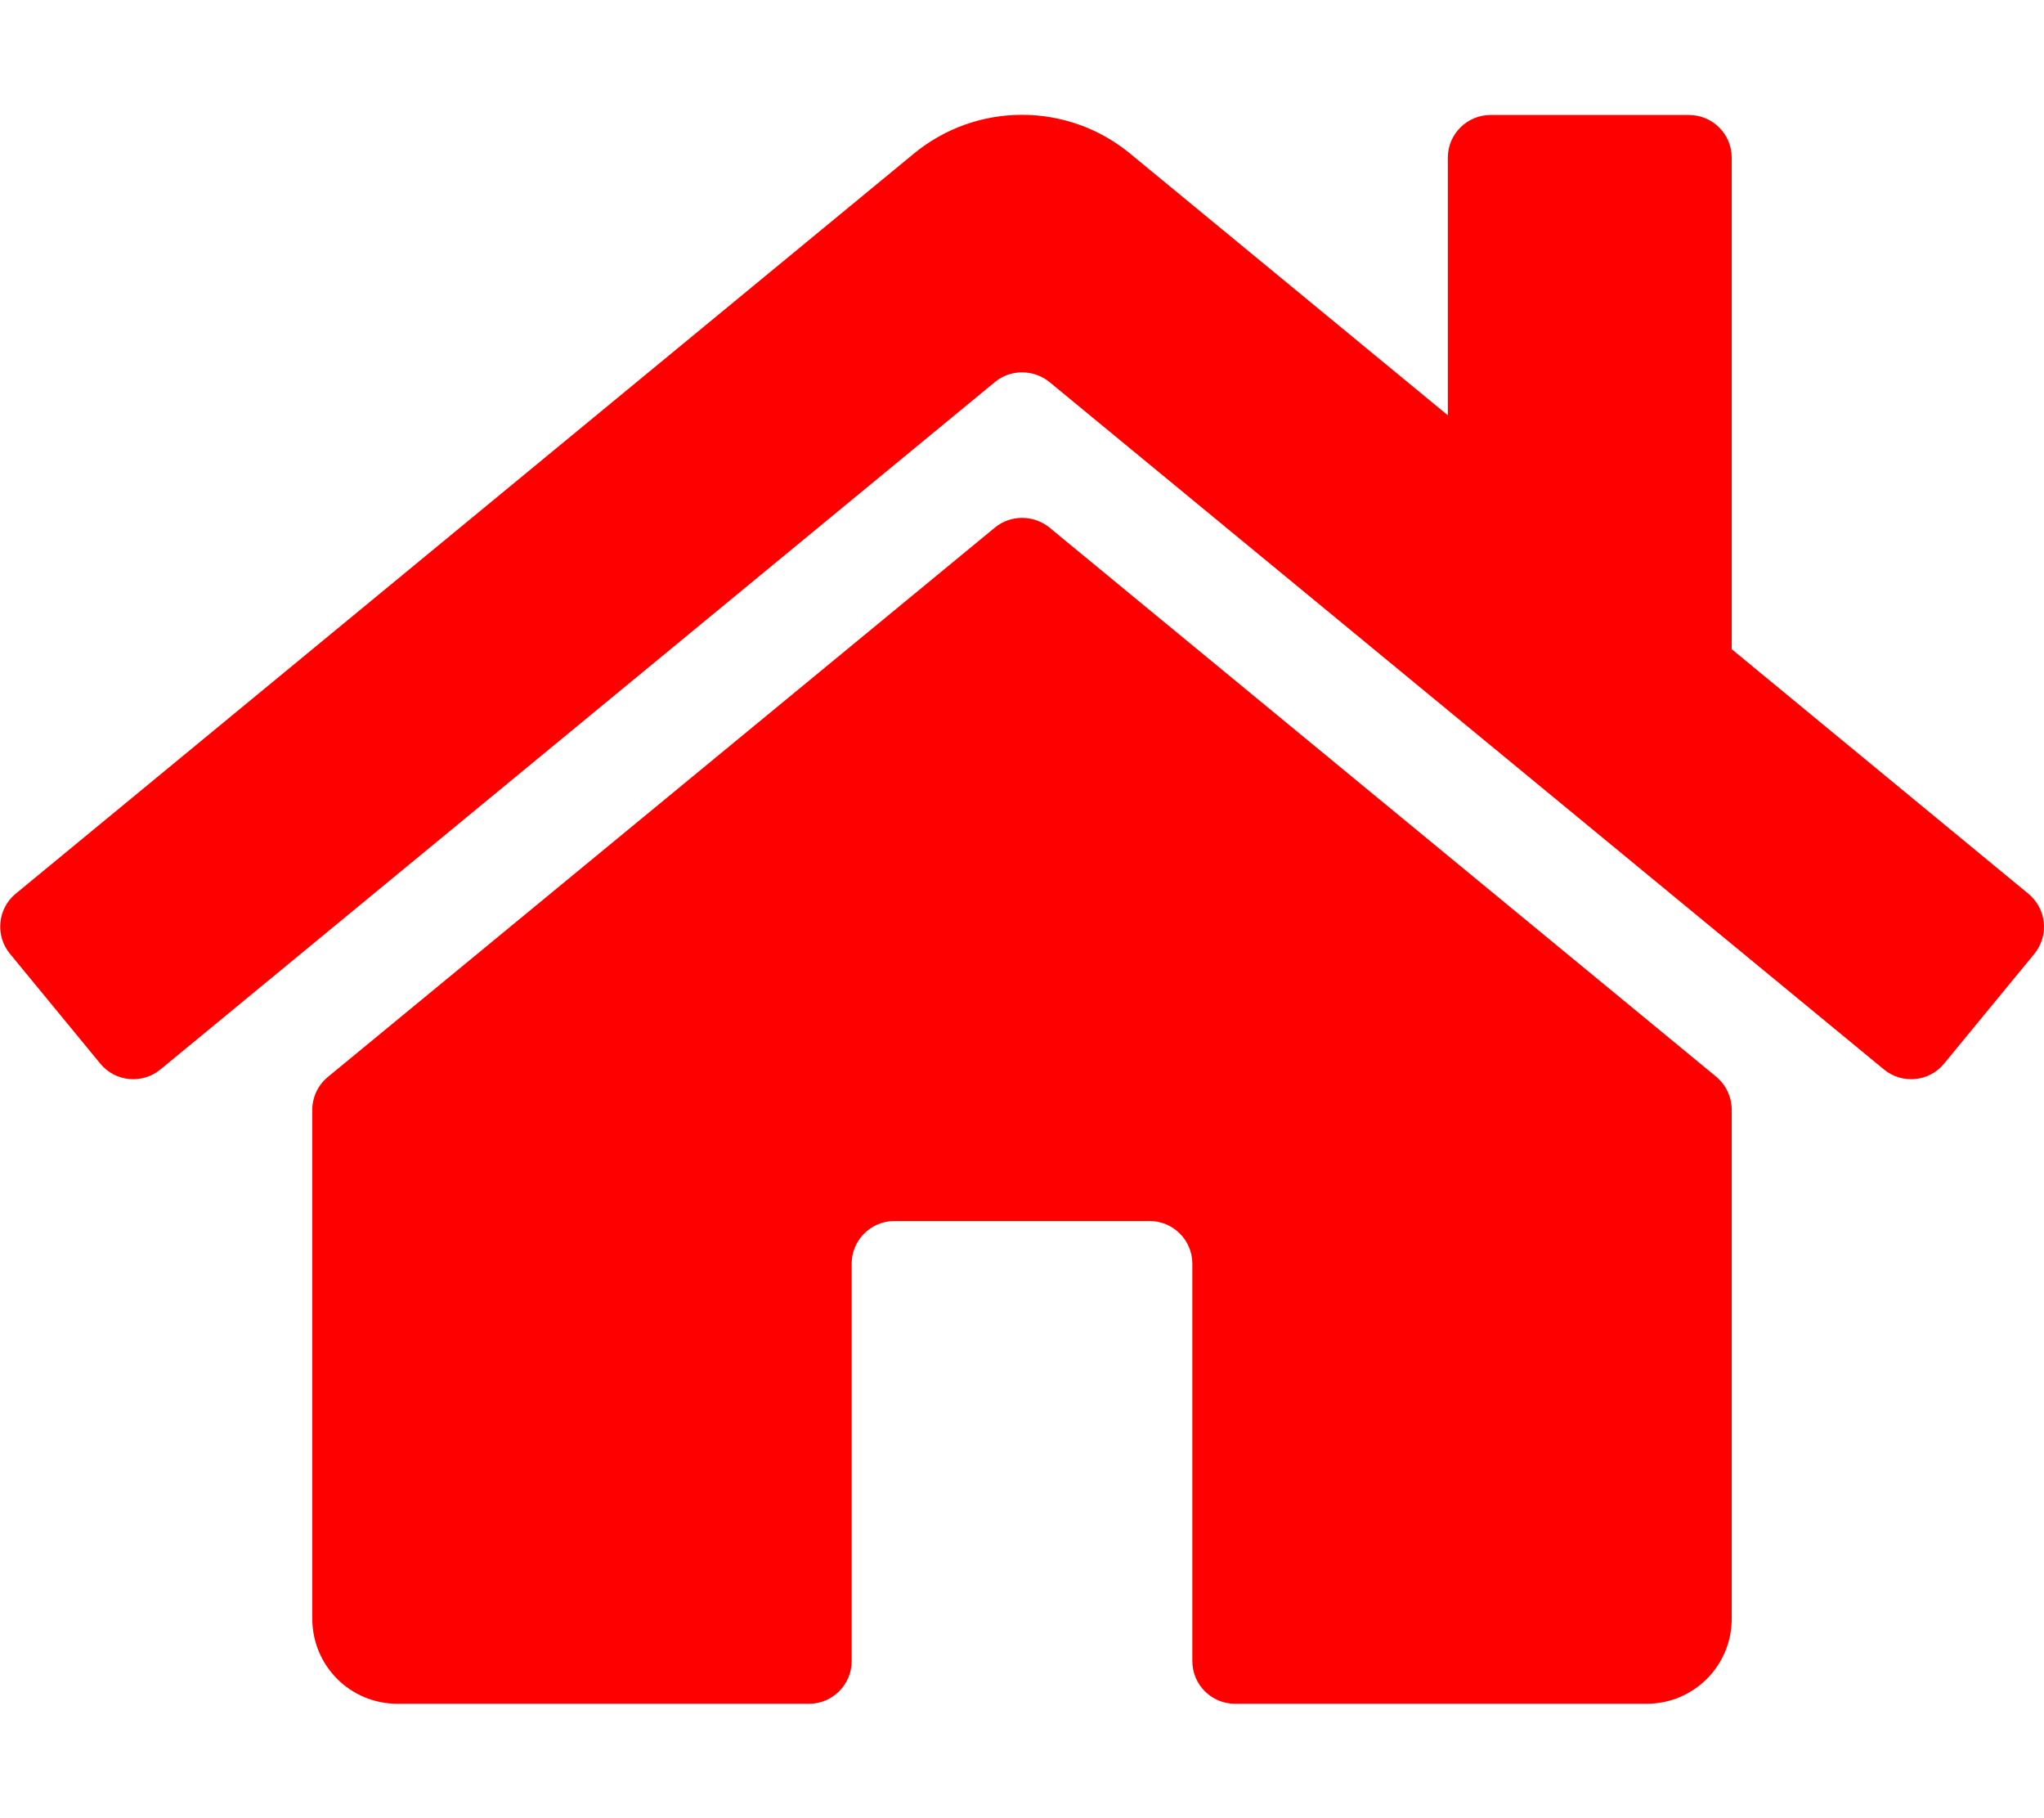
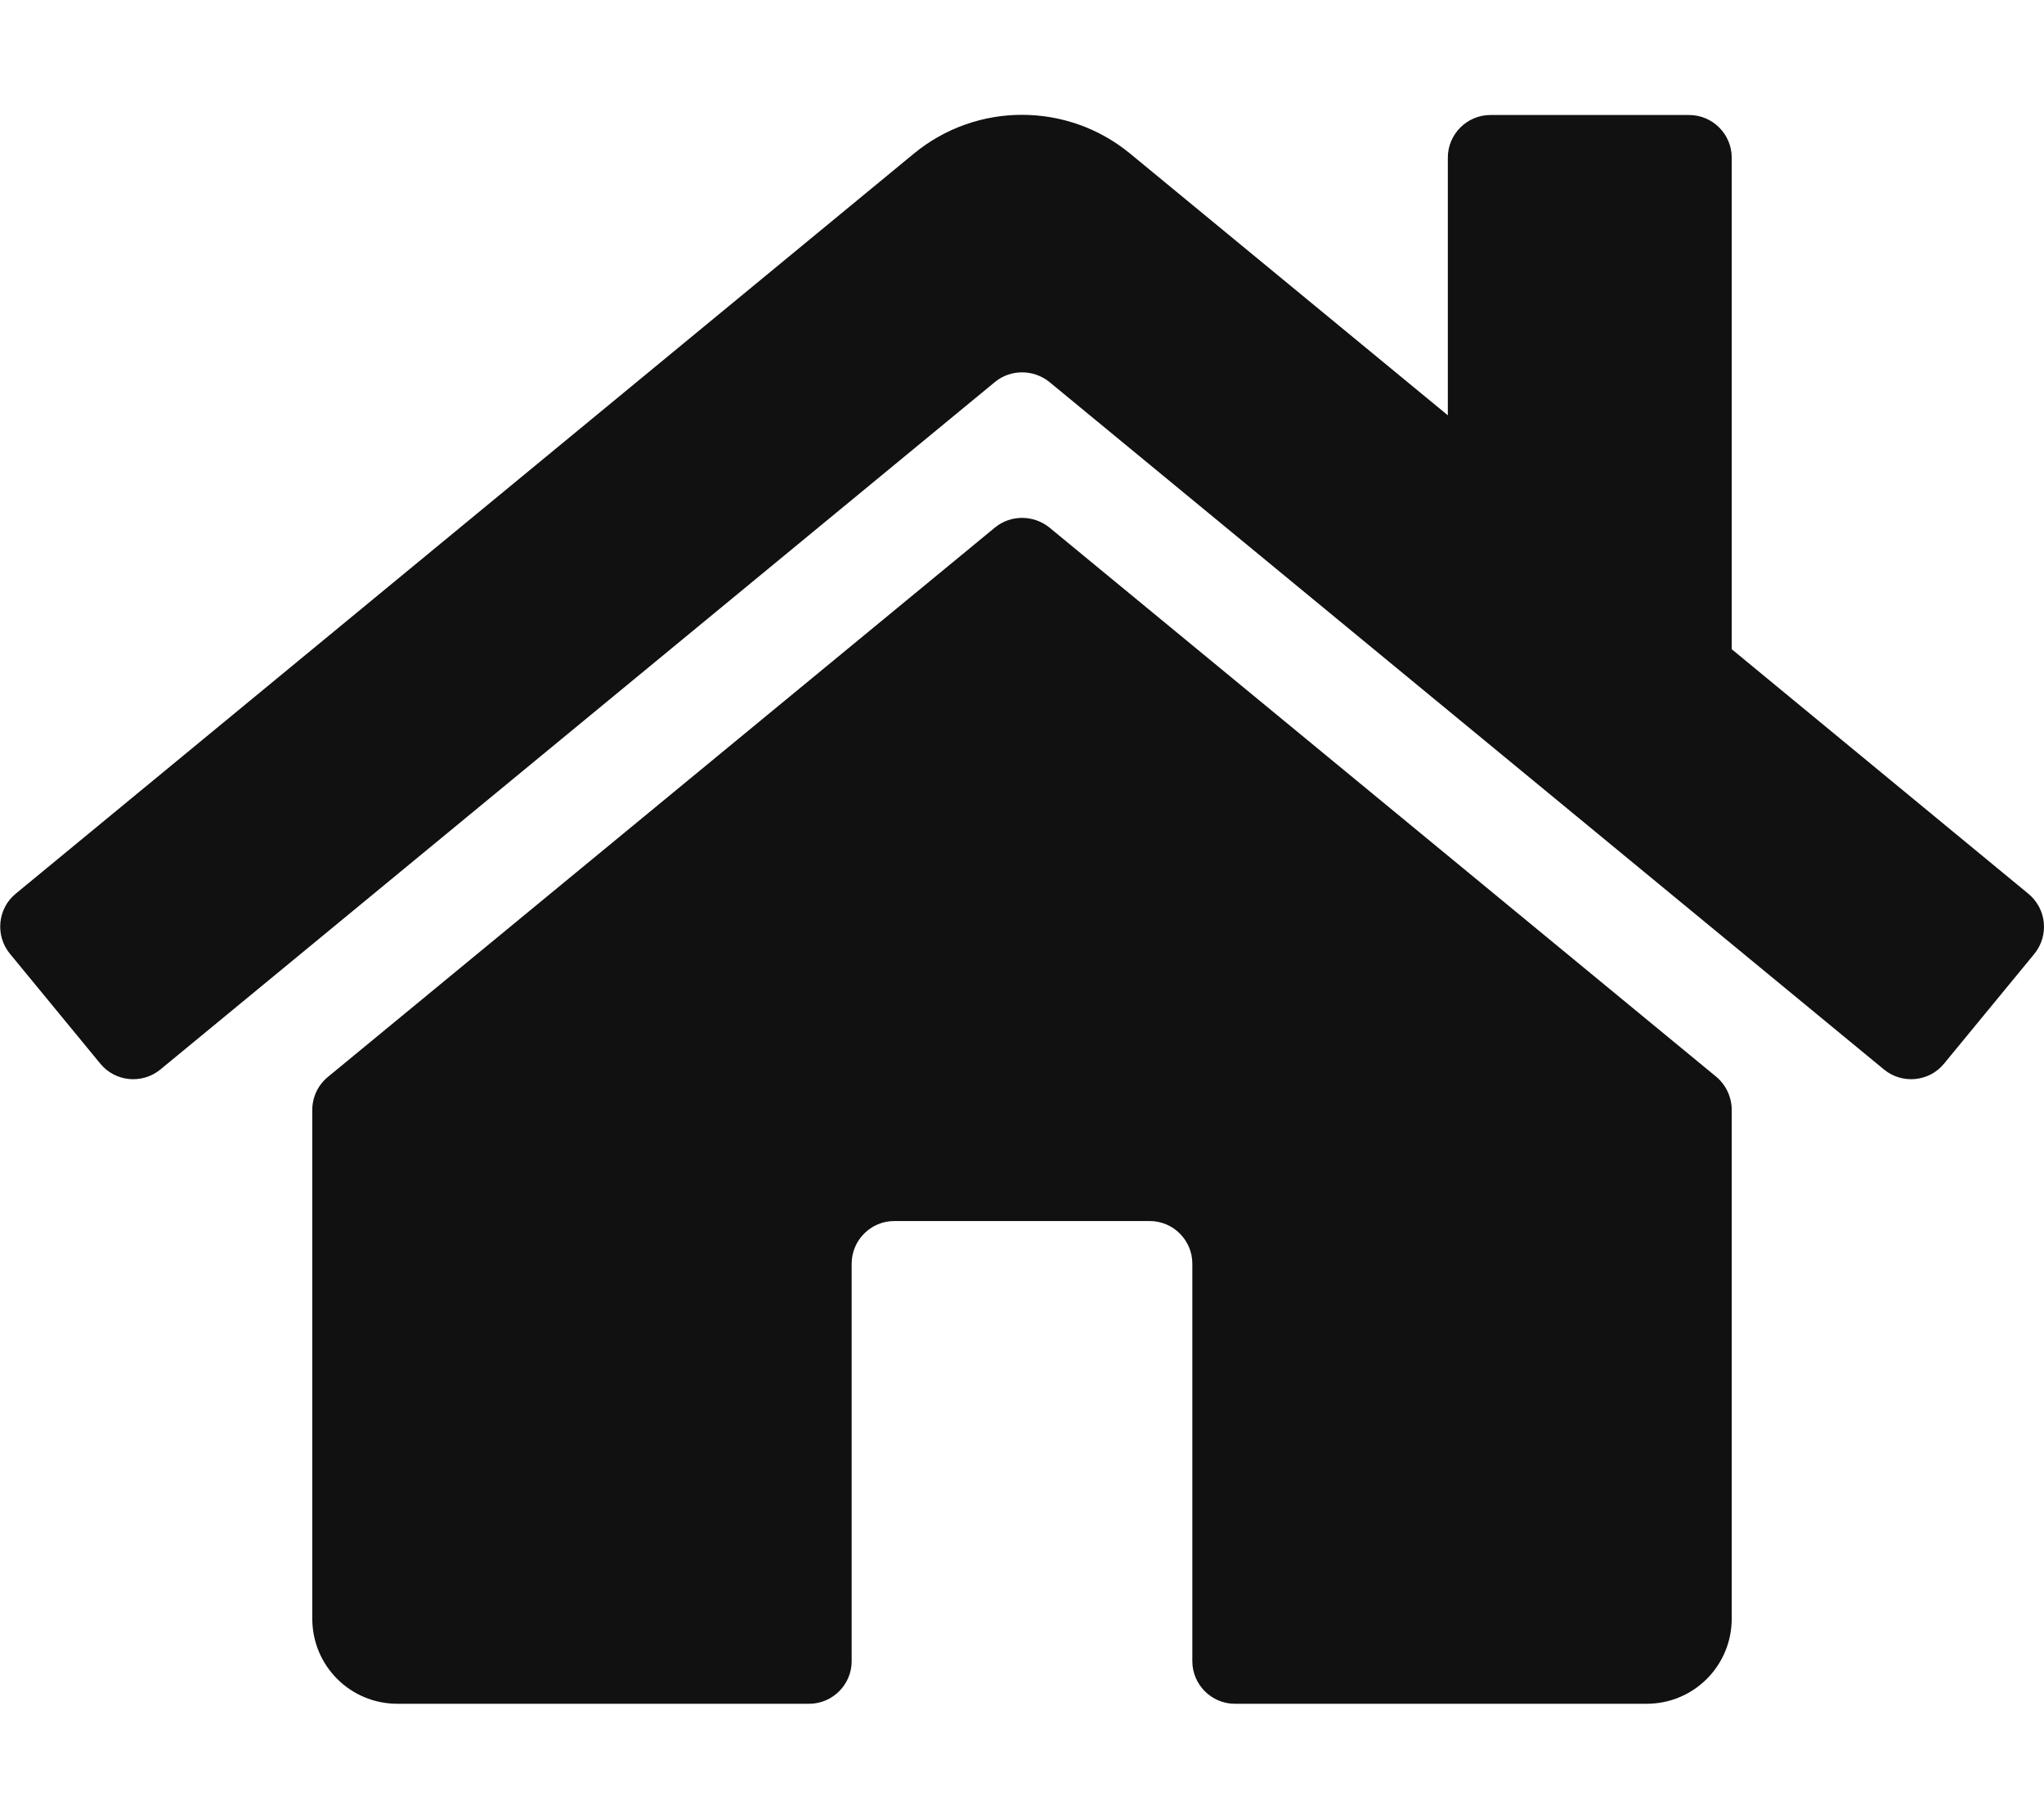
<svg xmlns="http://www.w3.org/2000/svg" aria-hidden="true" data-prefix="fas" data-icon="home" class="svg-inline--fa fa-home fa-w-18" role="img" viewBox="0 0 576 512">
-   <path fill="red" d="M488 312.7V456c0 13.3-10.7 24-24 24H348c-6.6 0-12-5.4-12-12V356c0-6.6-5.4-12-12-12h-72c-6.6 0-12 5.4-12 12v112c0 6.6-5.4 12-12 12H112c-13.3 0-24-10.7-24-24V312.7c0-3.6 1.6-7 4.4-9.3l188-154.8c4.4-3.6 10.8-3.6 15.3 0l188 154.8c2.7 2.3 4.3 5.7 4.3 9.3zm83.6-60.9L488 182.9V44.4c0-6.6-5.4-12-12-12h-56c-6.6 0-12 5.4-12 12V117l-89.5-73.7c-17.7-14.6-43.3-14.6-61 0L4.4 251.8c-5.1 4.2-5.8 11.8-1.6 16.9l25.5 31c4.2 5.1 11.8 5.8 16.9 1.6l235.2-193.7c4.4-3.6 10.8-3.6 15.3 0l235.2 193.7c5.1 4.2 12.7 3.5 16.9-1.6l25.5-31c4.2-5.2 3.4-12.7-1.7-16.9z" />
+   <path id="home" fill="#111" d="M488 312.7V456c0 13.3-10.7 24-24 24H348c-6.6 0-12-5.4-12-12V356c0-6.6-5.4-12-12-12h-72c-6.6 0-12 5.4-12 12v112c0 6.6-5.4 12-12 12H112c-13.3 0-24-10.7-24-24V312.7c0-3.6 1.6-7 4.4-9.3l188-154.8c4.4-3.6 10.8-3.6 15.3 0l188 154.8c2.7 2.3 4.3 5.7 4.3 9.3zm83.6-60.9L488 182.9V44.4c0-6.6-5.4-12-12-12h-56c-6.6 0-12 5.4-12 12V117l-89.5-73.7c-17.7-14.6-43.3-14.6-61 0L4.4 251.8c-5.1 4.2-5.8 11.8-1.6 16.9l25.5 31c4.2 5.1 11.8 5.8 16.9 1.6l235.2-193.7c4.4-3.6 10.8-3.6 15.3 0l235.2 193.7c5.1 4.2 12.7 3.5 16.9-1.6l25.5-31c4.2-5.2 3.4-12.7-1.7-16.9z" />
</svg>
